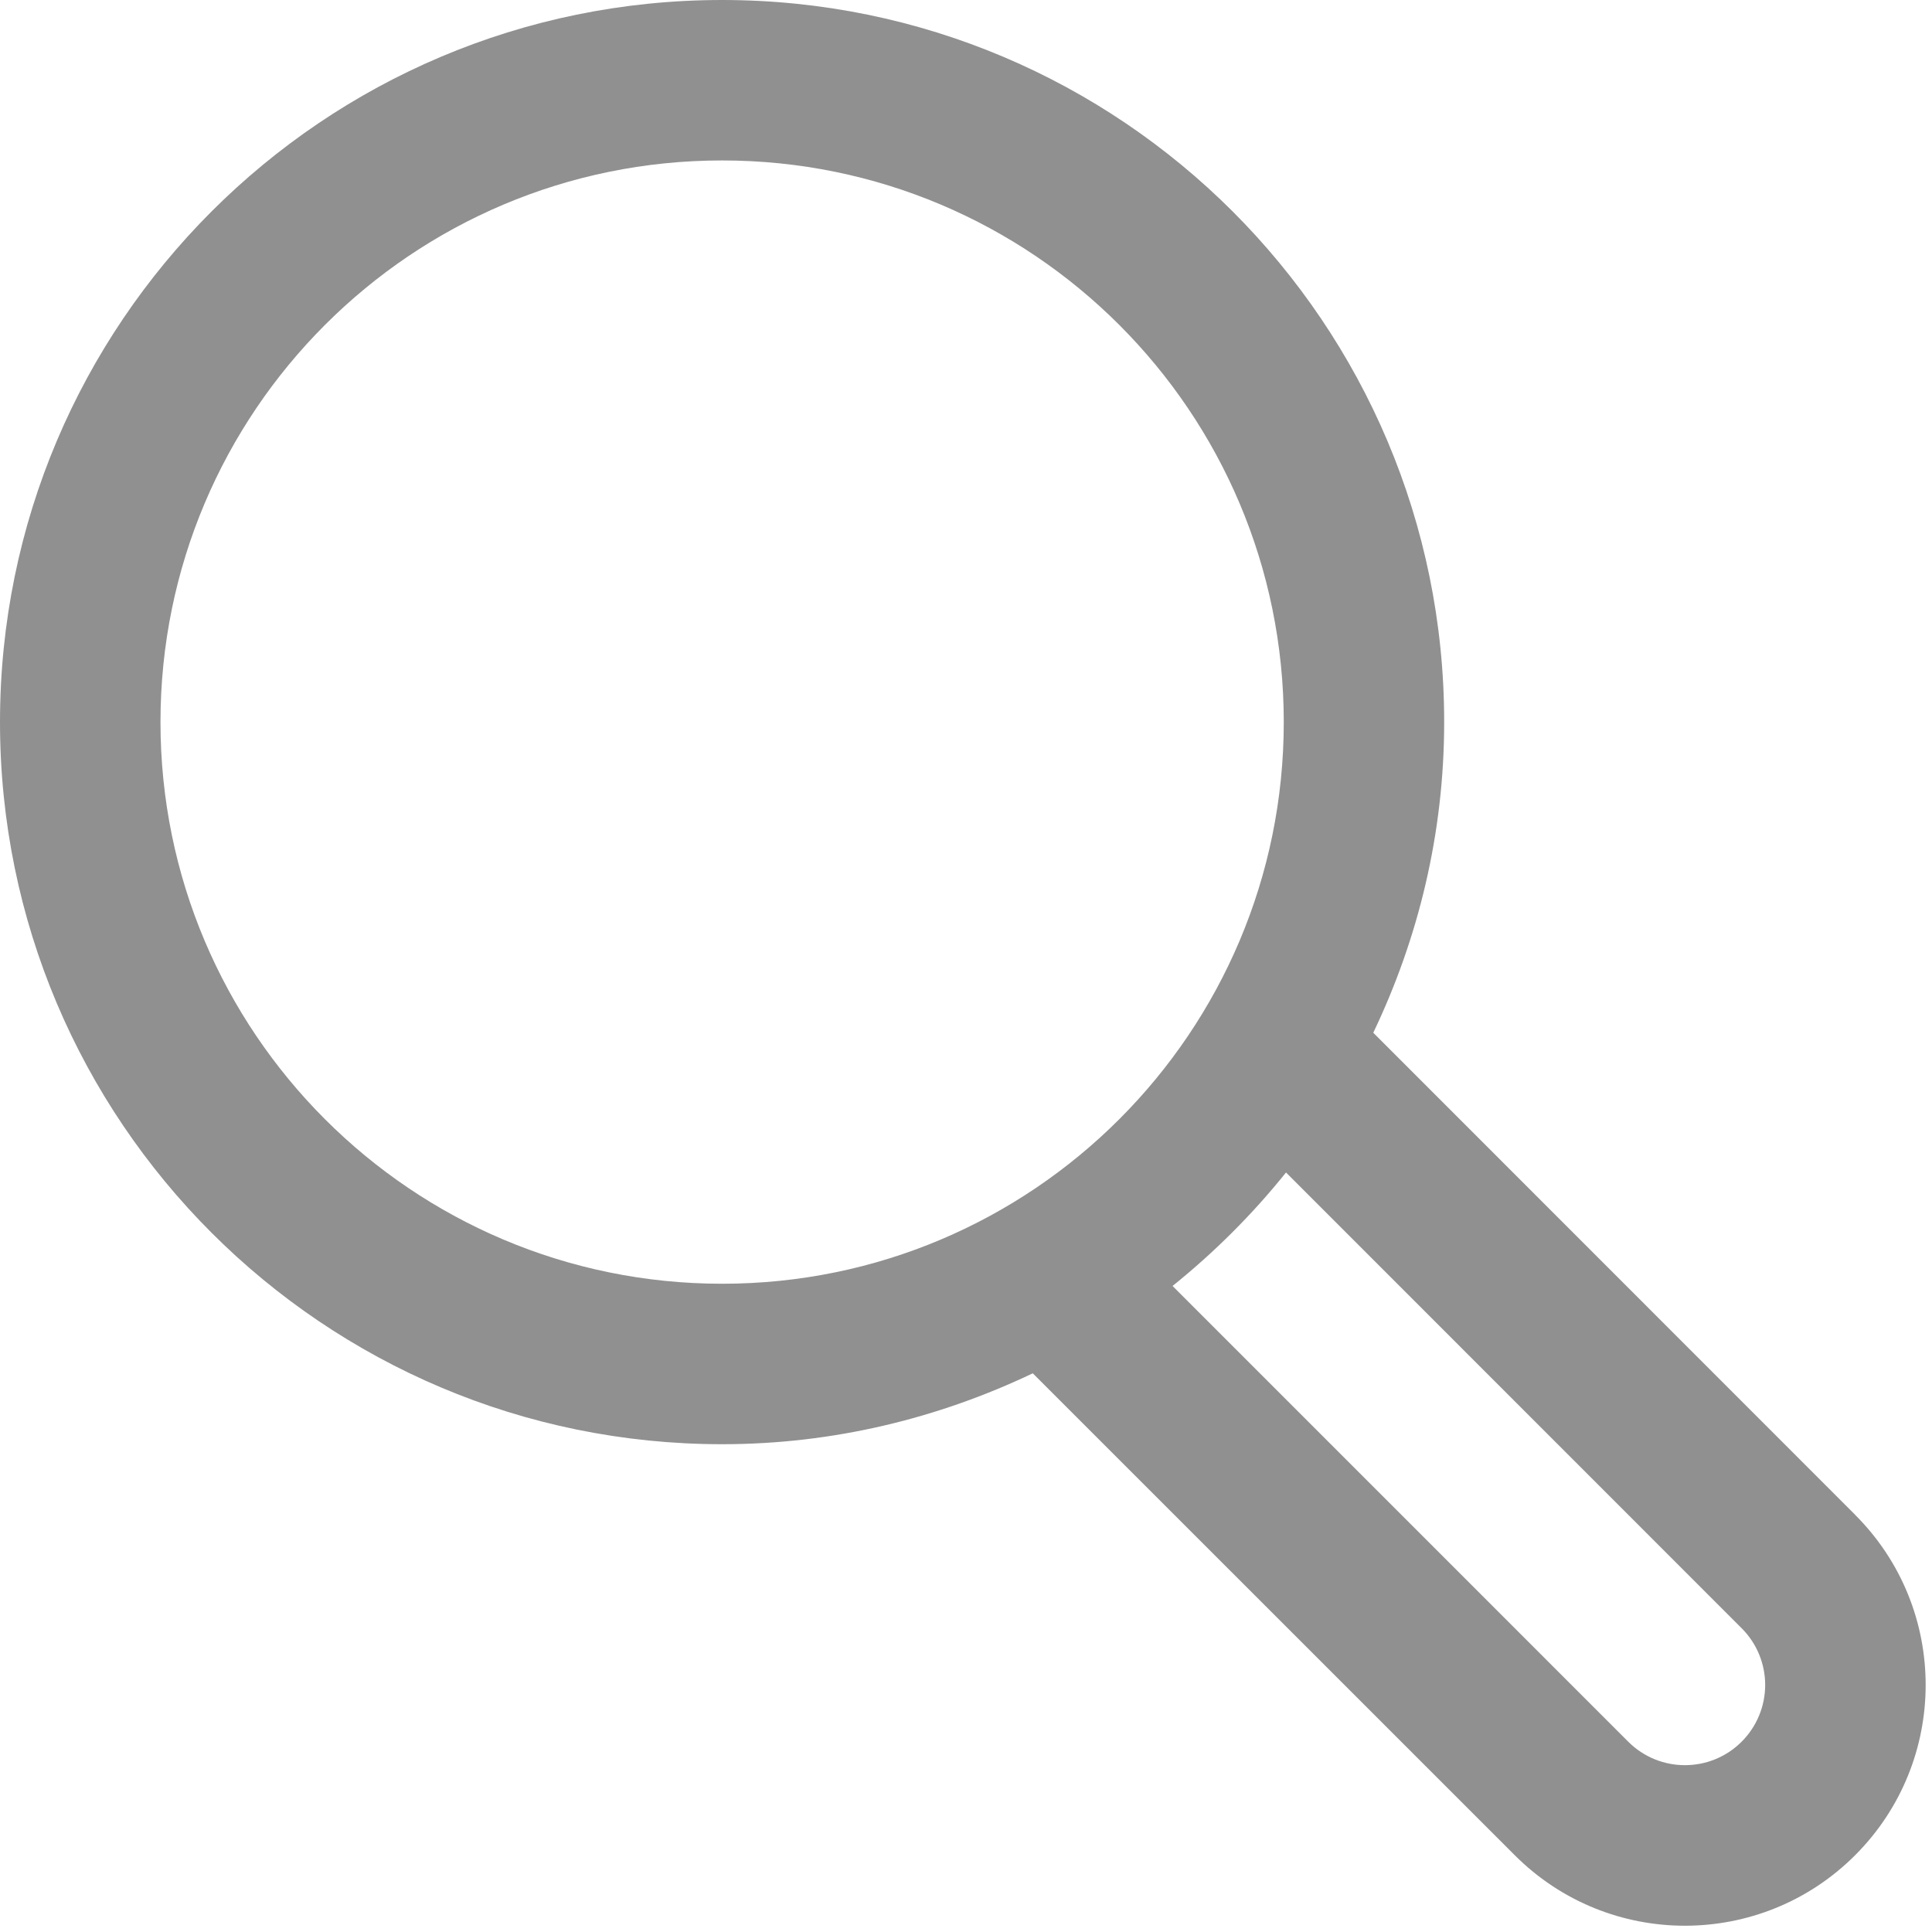
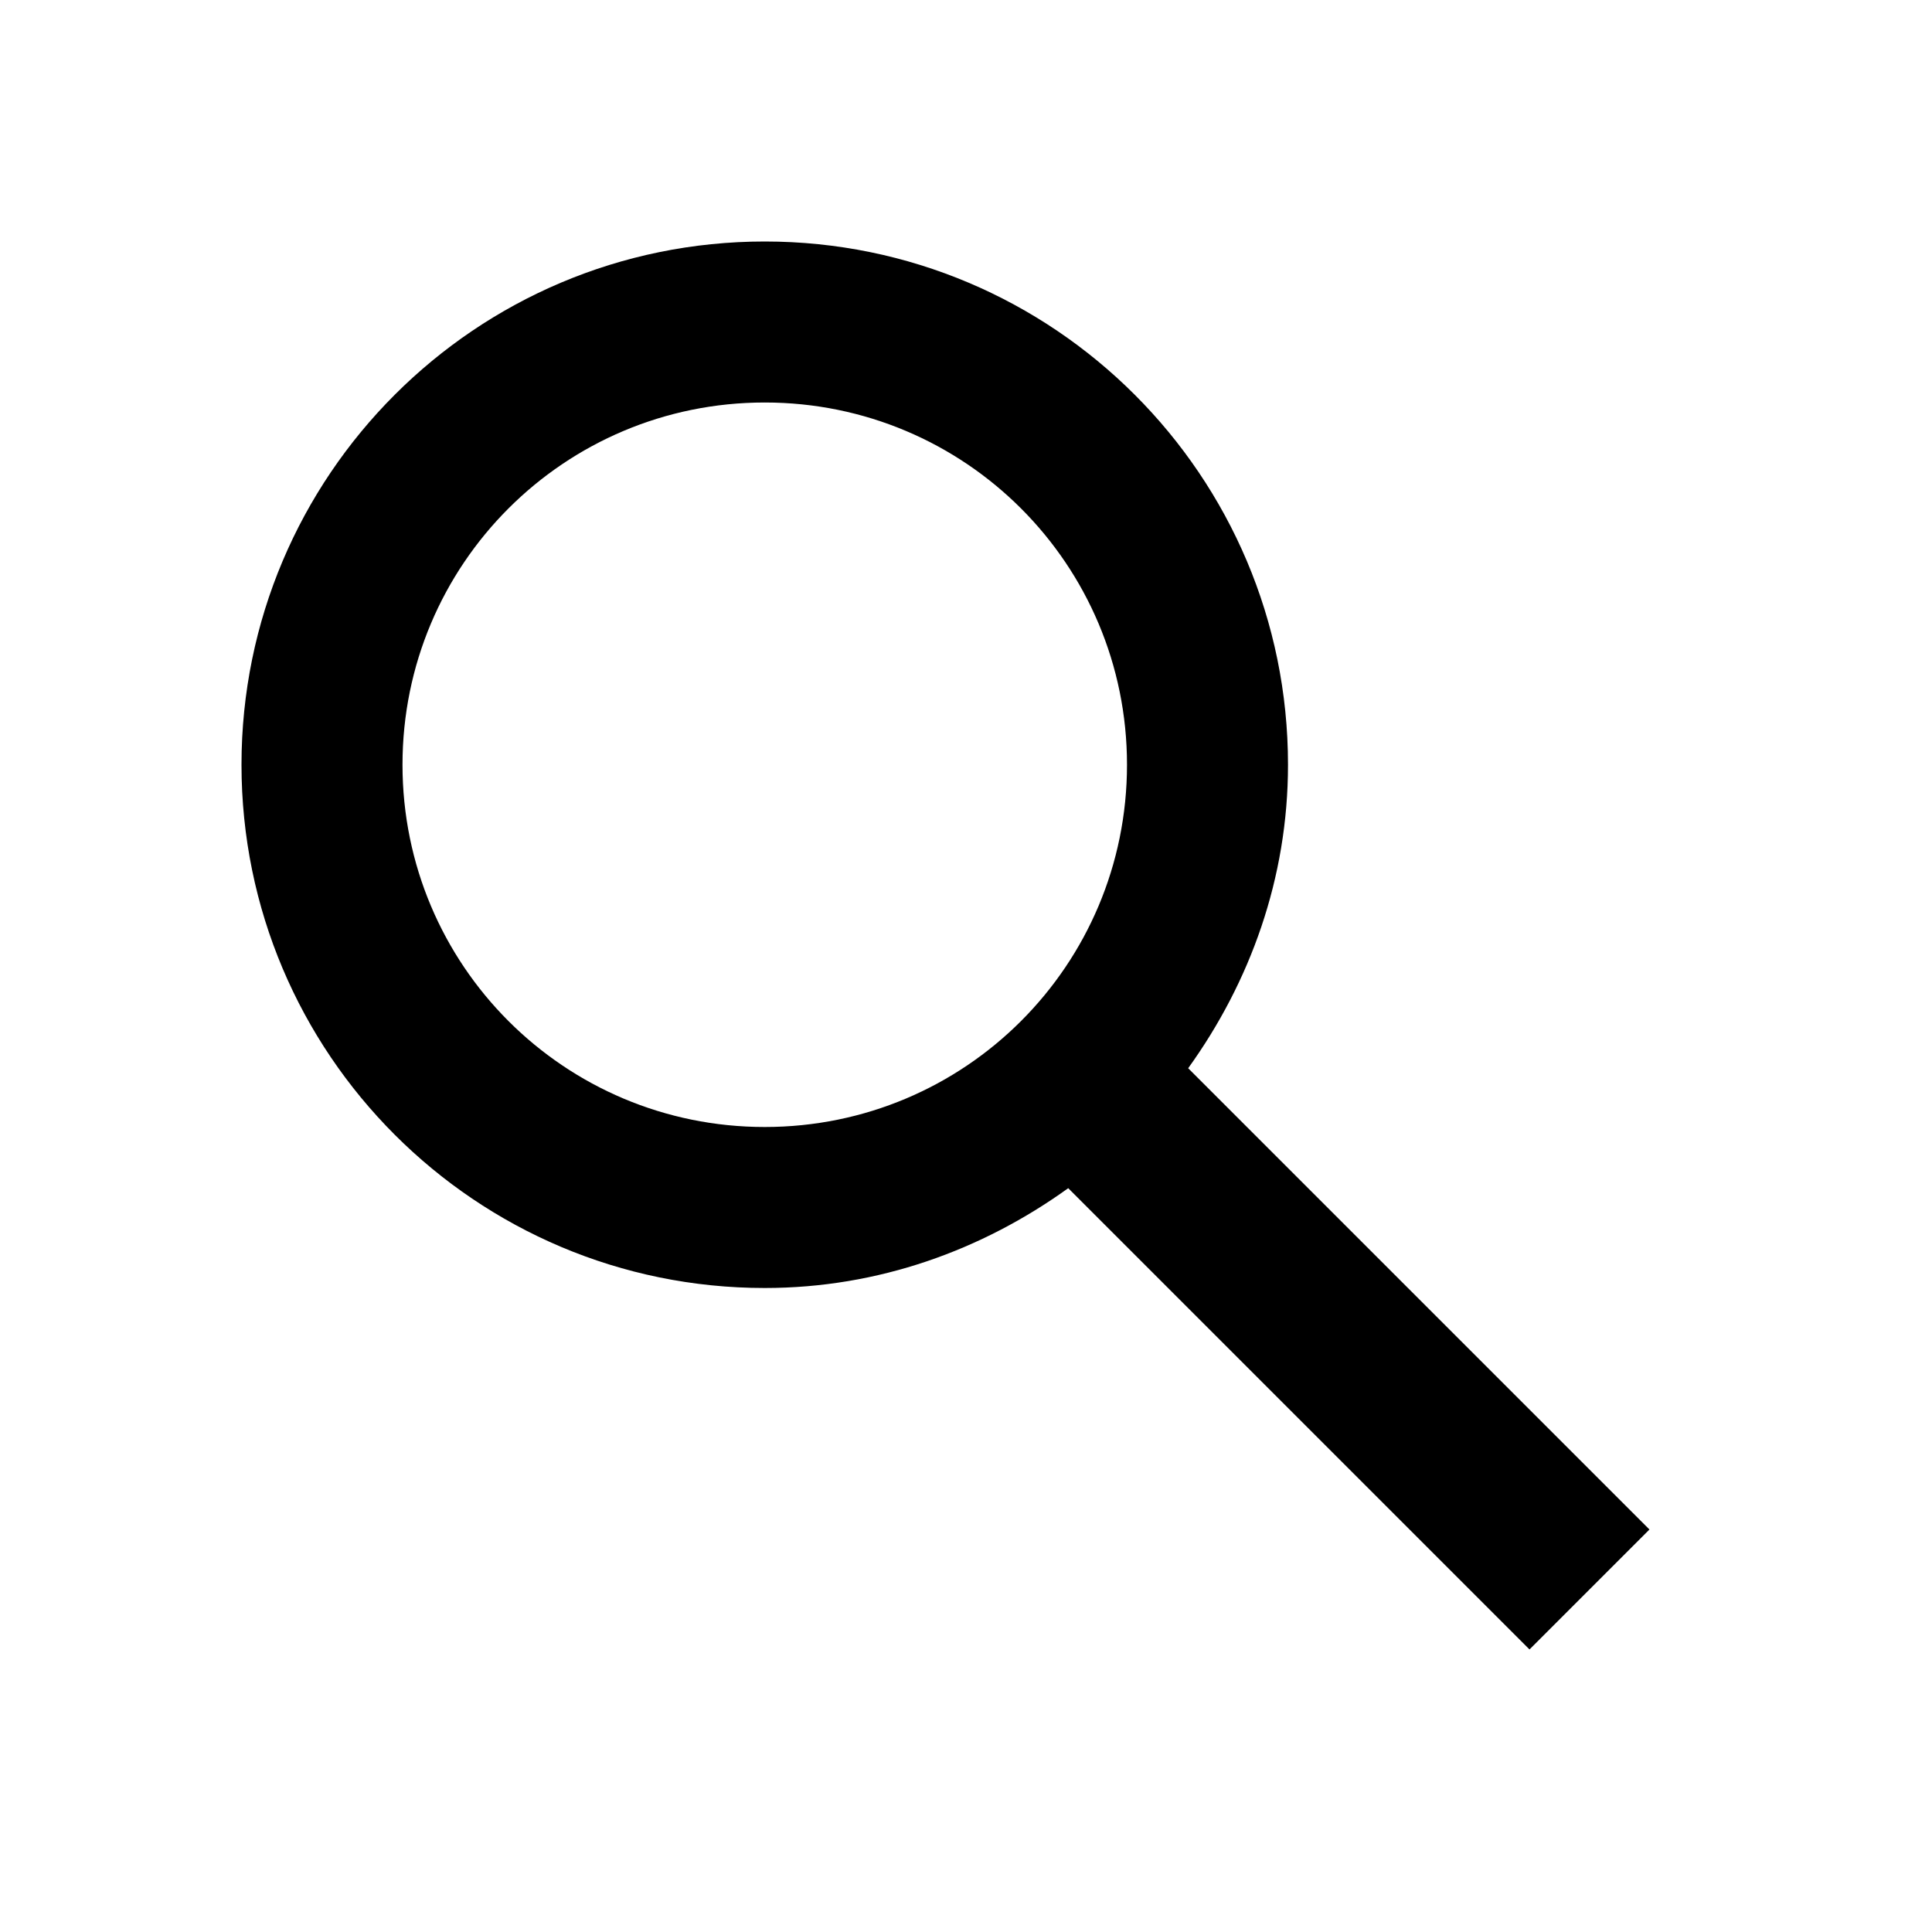
- <svg xmlns="http://www.w3.org/2000/svg" width="218" height="218">
-   <path d="M209.33 170.924l-54.375-54.394c5.082-10.625 8-22.48 8-35.045C162.966 36.482 126.48 0 81.48 0S0 36.482 0 81.48s36.48 81.48 81.48 81.48c12.573 0 24.42-2.936 35.056-8l54.383 54.375c10.598 10.61 27.804 10.61 38.408 0 10.61-10.612 10.61-27.815 0-38.405zM18.108 81.48c0-35.013 28.372-63.376 63.374-63.376s63.374 28.364 63.374 63.376c0 34.99-28.37 63.374-63.374 63.374s-63.374-28.38-63.374-63.374zm178.415 115.044a9.05 9.05 0 0 1-12.801 0l-51.415-51.42c4.722-3.8 9.015-8.084 12.803-12.806l51.412 51.426c1.7 1.697 2.654 4 2.654 6.4s-.955 4.704-2.654 6.4z" fill="#909090" fill-rule="nonzero" />
+ <svg xmlns="http://www.w3.org/2000/svg" focusable="false" height="24px" viewBox="0 0 24 24" width="24px">
+   <path d="M20.49,19l-5.73-5.73C15.53,12.2,16,10.91,16,9.5C16,5.91,13.09,3,9.5,3S3,5.91,3,9.5C3,13.09,5.91,16,9.5,16 c1.41,0,2.7-0.47,3.77-1.24L19,20.49L20.49,19z M5,9.5C5,7.01,7.01,5,9.5,5S14,7.01,14,9.5S11.99,14,9.5,14S5,11.99,5,9.5z" />
+   <path d="M0,0h24v24H0V0z" fill="none" />
</svg>
